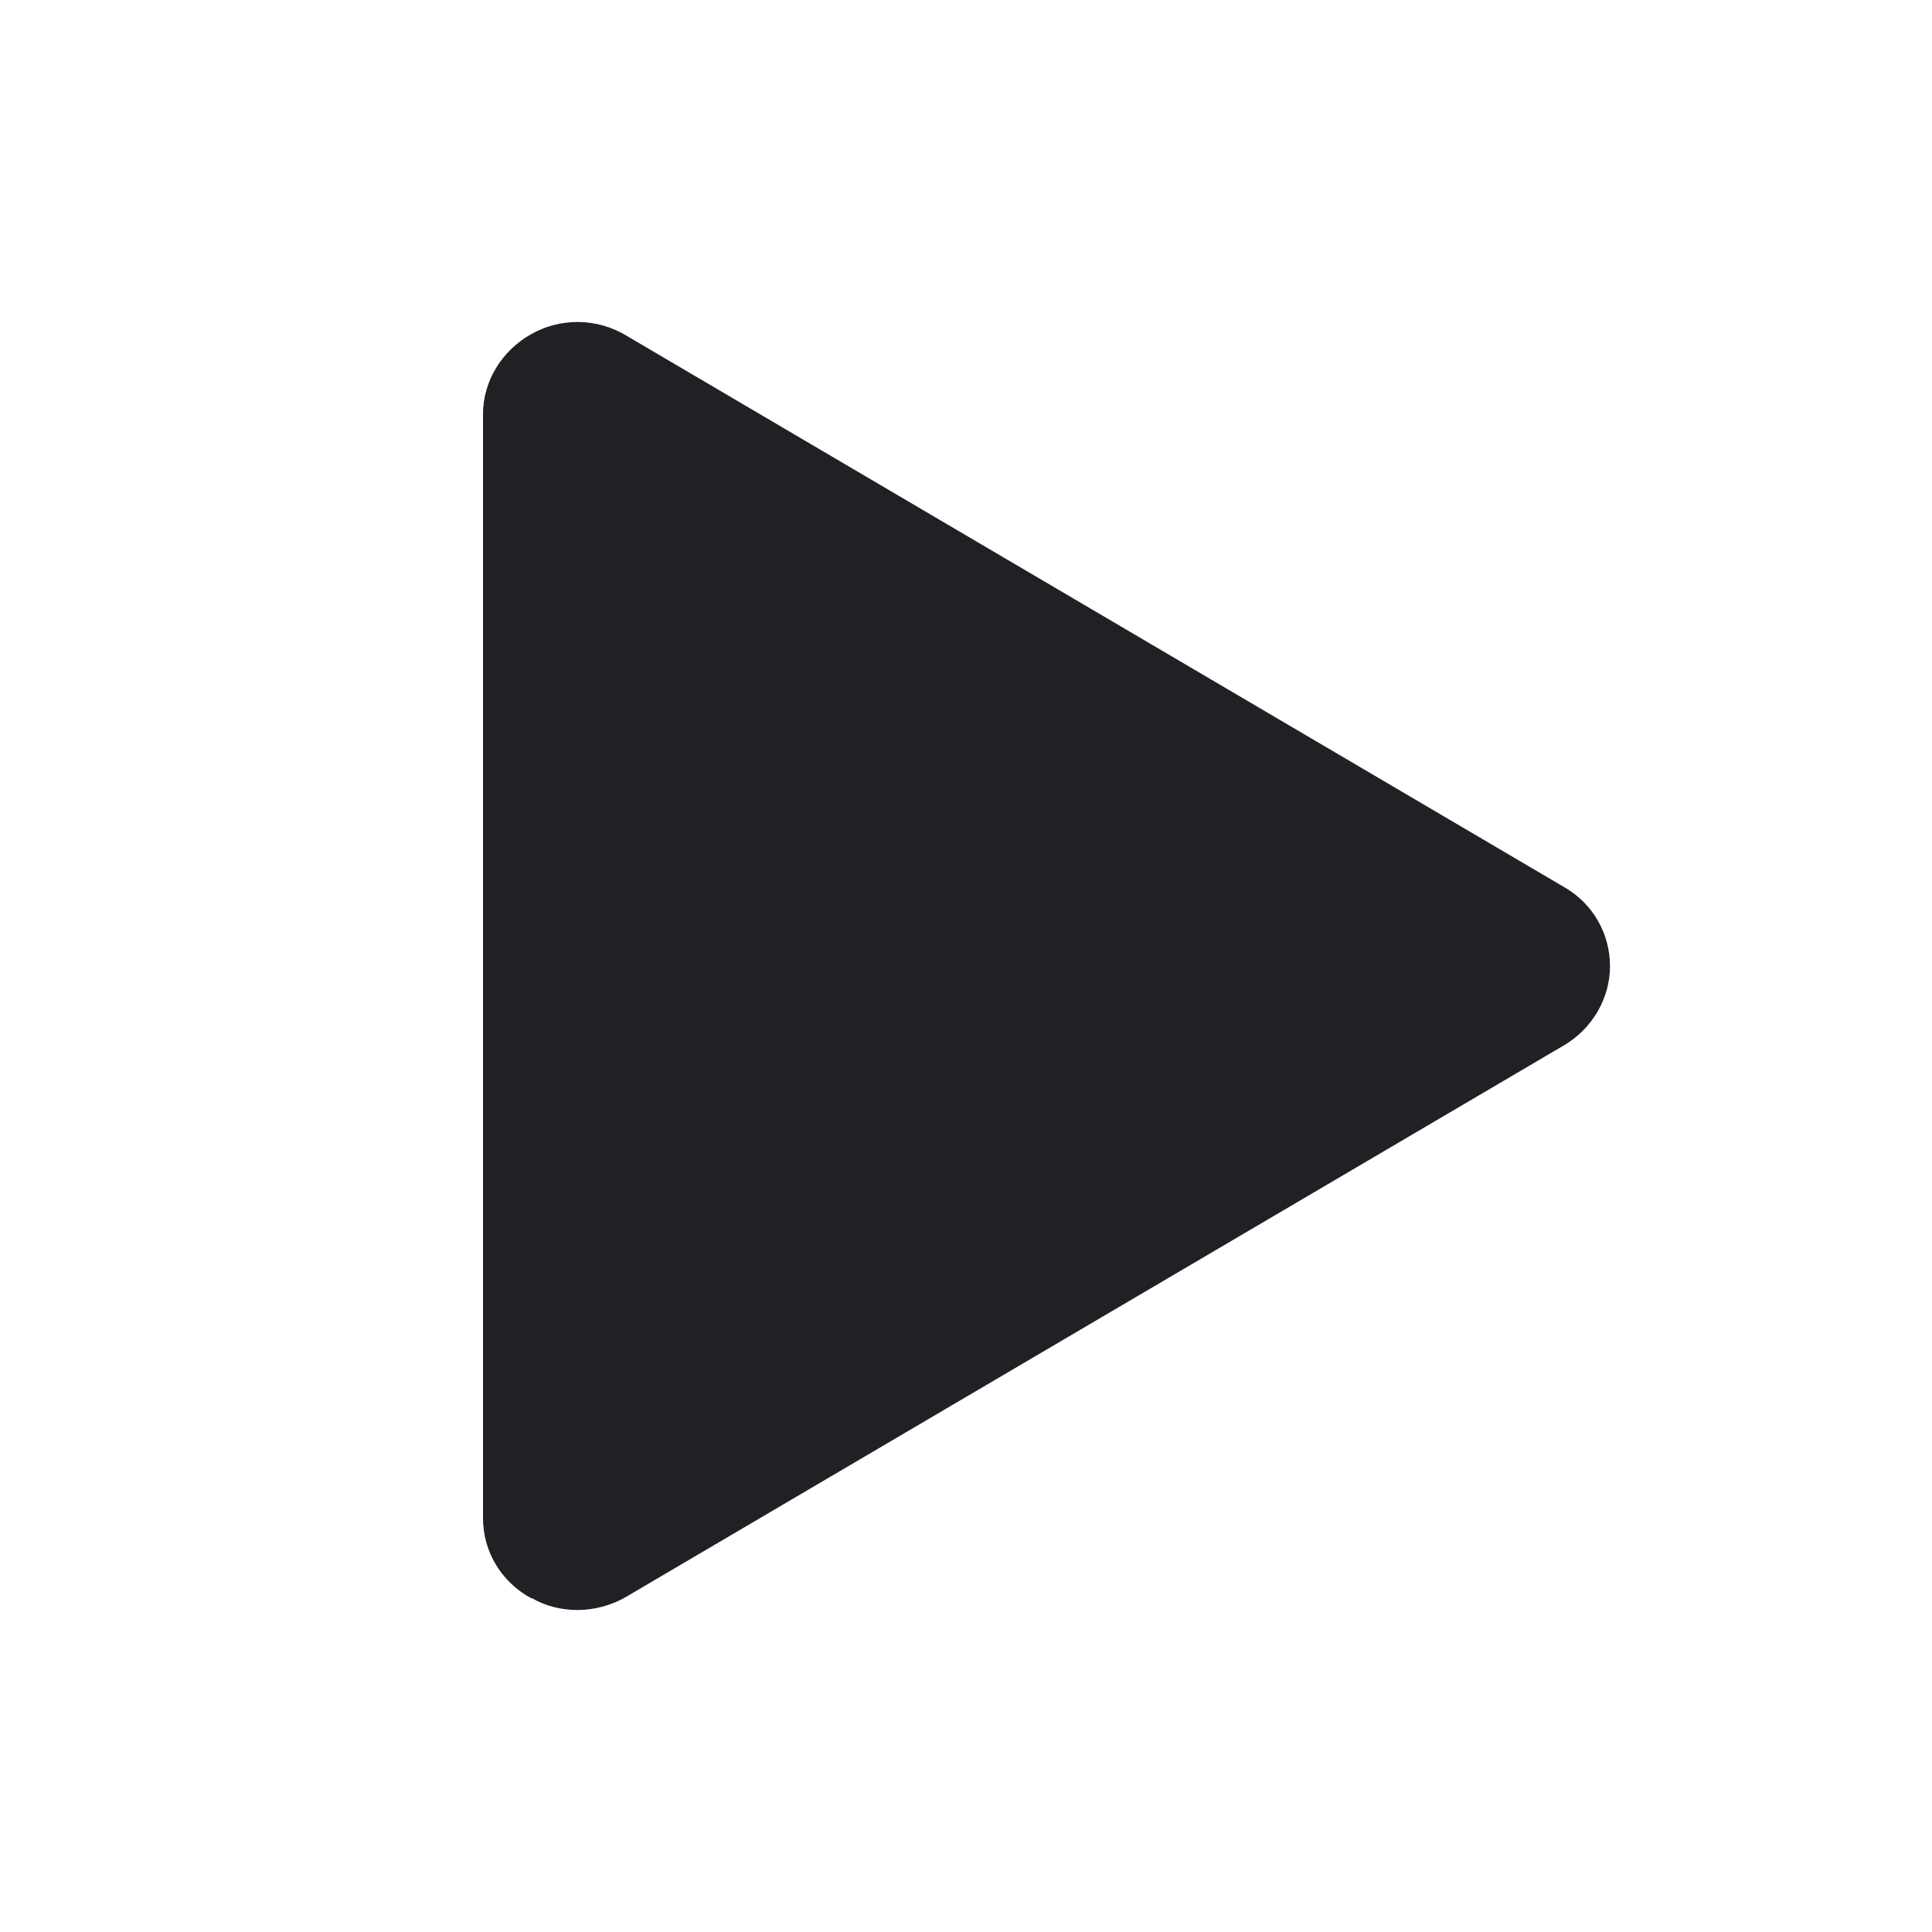
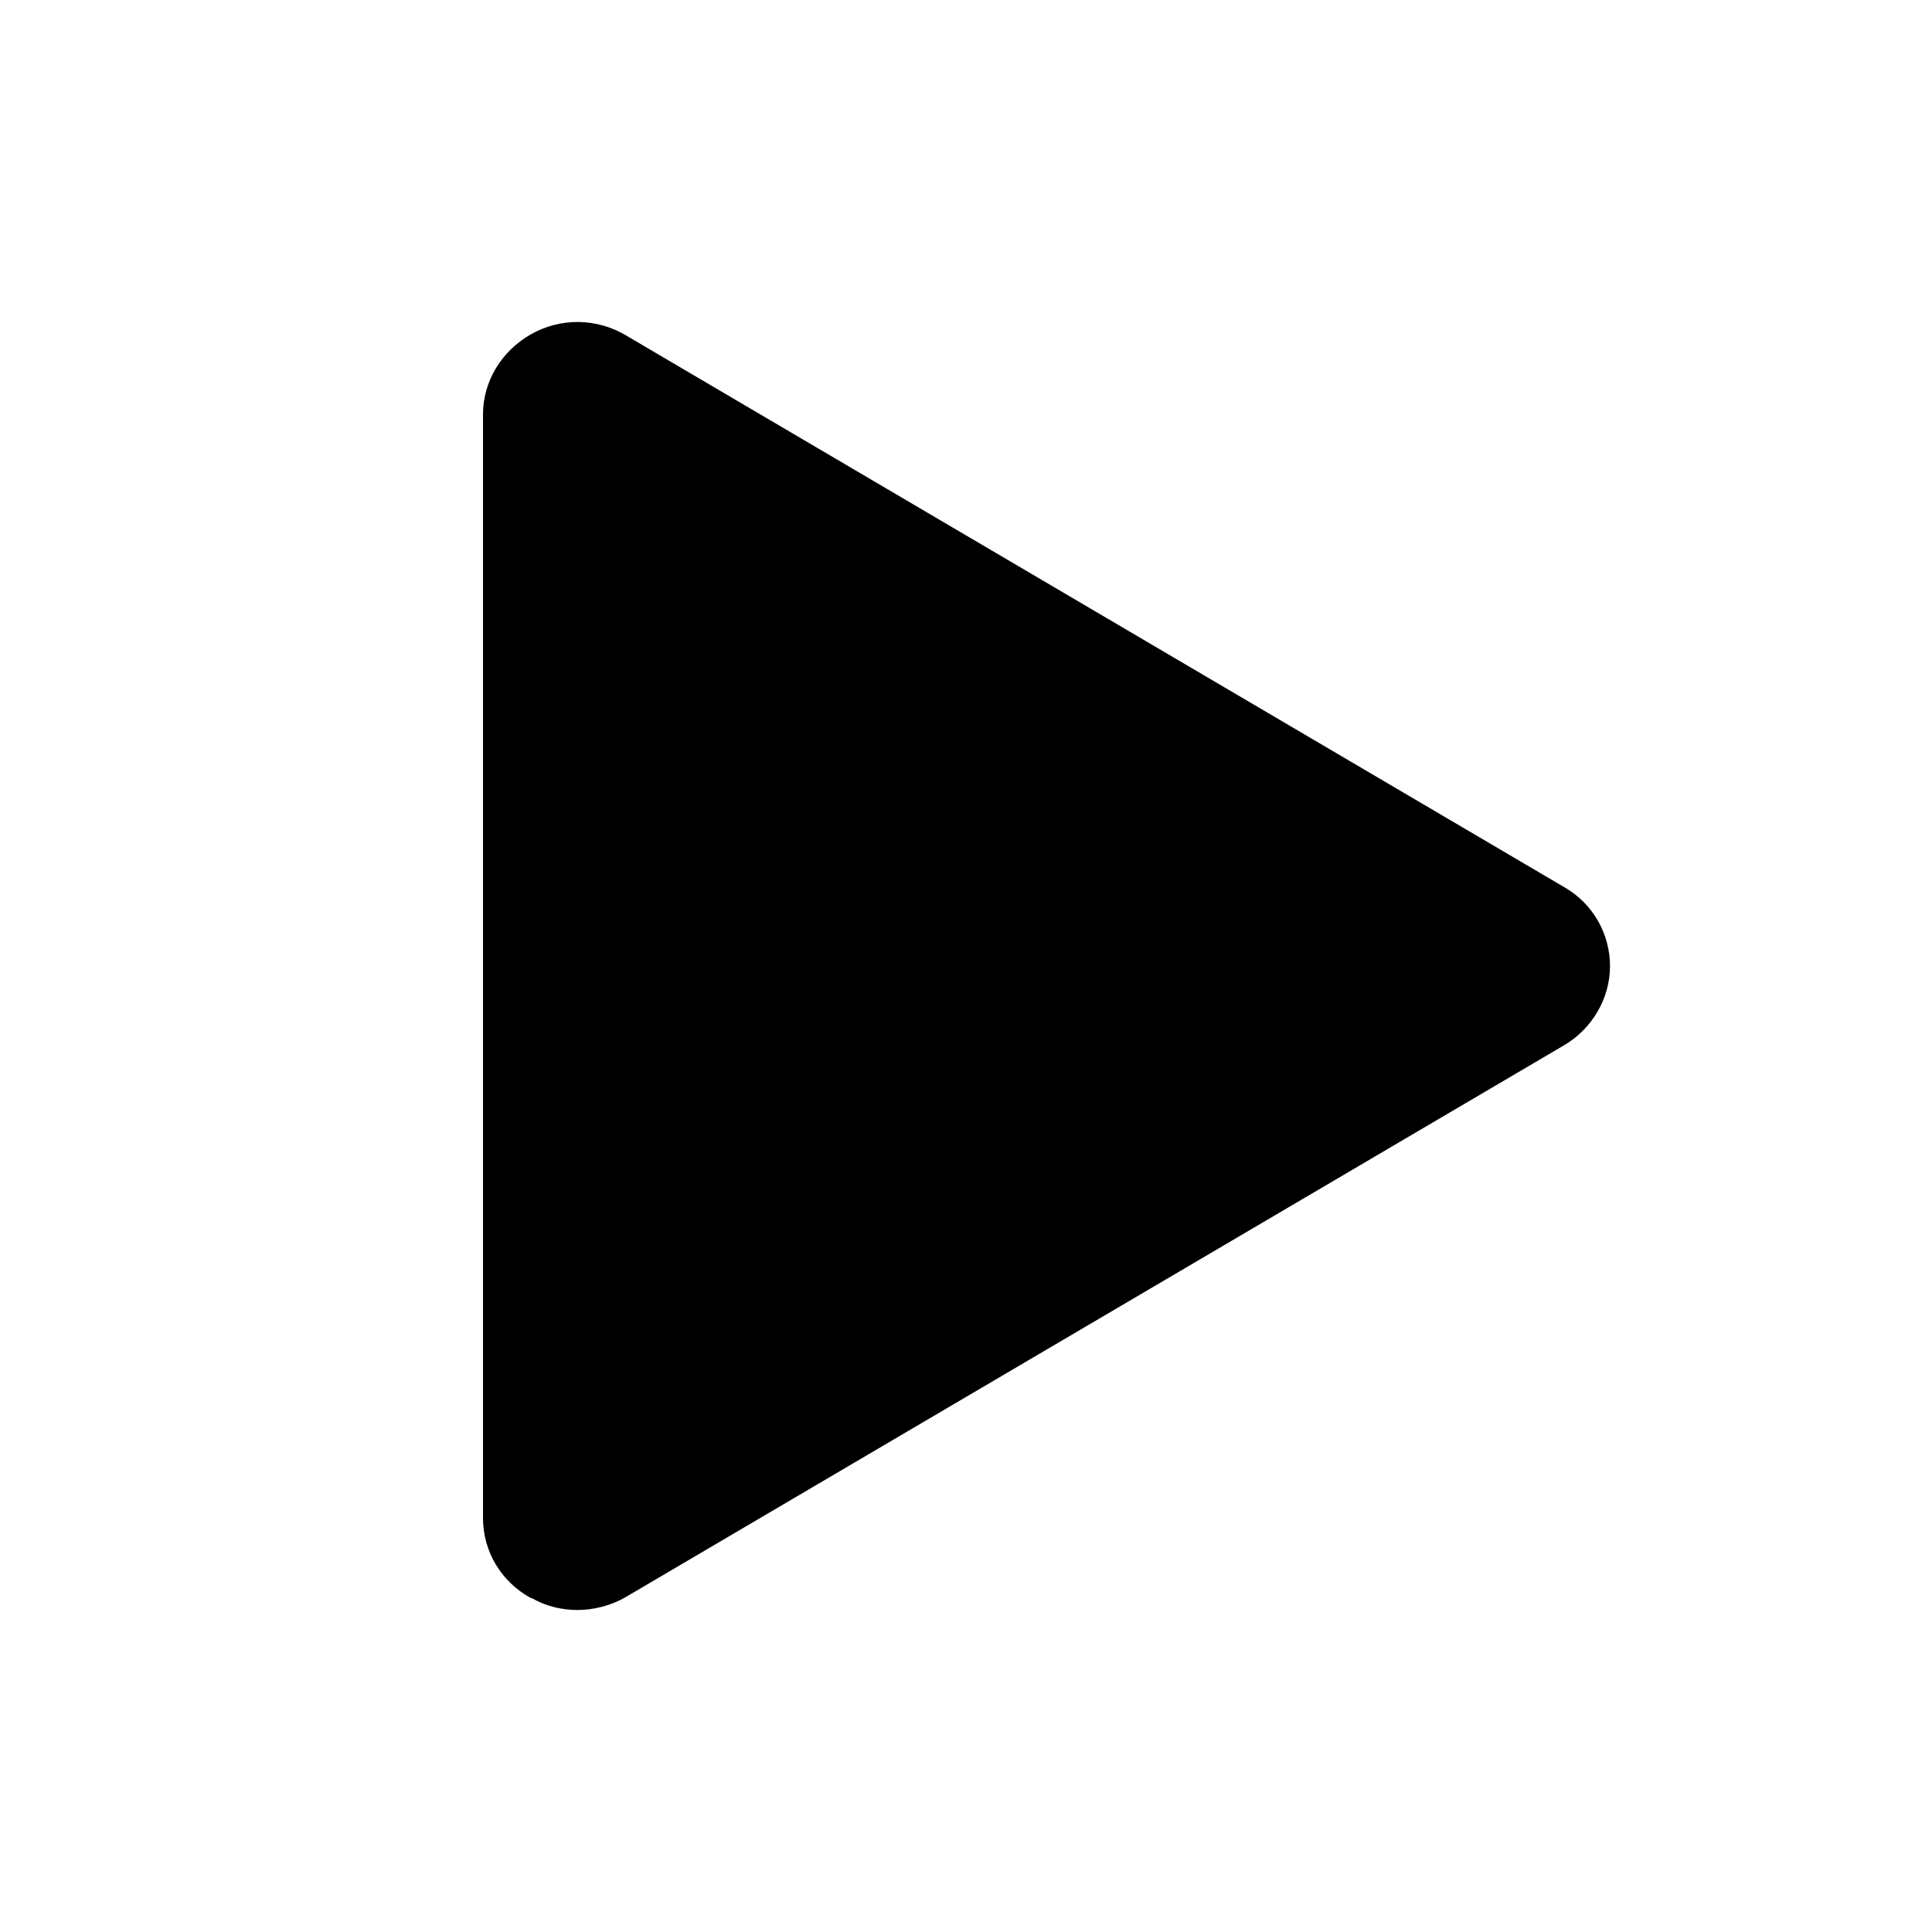
<svg xmlns="http://www.w3.org/2000/svg" width="24" height="24" viewBox="0 0 24 24" fill="none">
-   <path d="M6.606 19.852C6.781 19.954 6.979 20 7.177 20C7.376 20 7.597 19.943 7.772 19.84L19.429 12.985C19.779 12.779 20 12.402 20 12.002C20 11.602 19.79 11.225 19.429 11.019L7.772 4.164C7.595 4.059 7.392 4.002 7.185 4C6.978 3.998 6.774 4.051 6.595 4.153C6.233 4.358 6 4.735 6 5.147V18.857C6 19.269 6.221 19.646 6.595 19.852H6.606Z" fill="#1F2124" />
+   <path d="M6.606 19.852C6.781 19.954 6.979 20 7.177 20C7.376 20 7.597 19.943 7.772 19.84L19.429 12.985C19.779 12.779 20 12.402 20 12.002C20 11.602 19.79 11.225 19.429 11.019L7.772 4.164C7.595 4.059 7.392 4.002 7.185 4C6.978 3.998 6.774 4.051 6.595 4.153C6.233 4.358 6 4.735 6 5.147V18.857C6 19.269 6.221 19.646 6.595 19.852H6.606Z" fill="currentColor" />
</svg>
